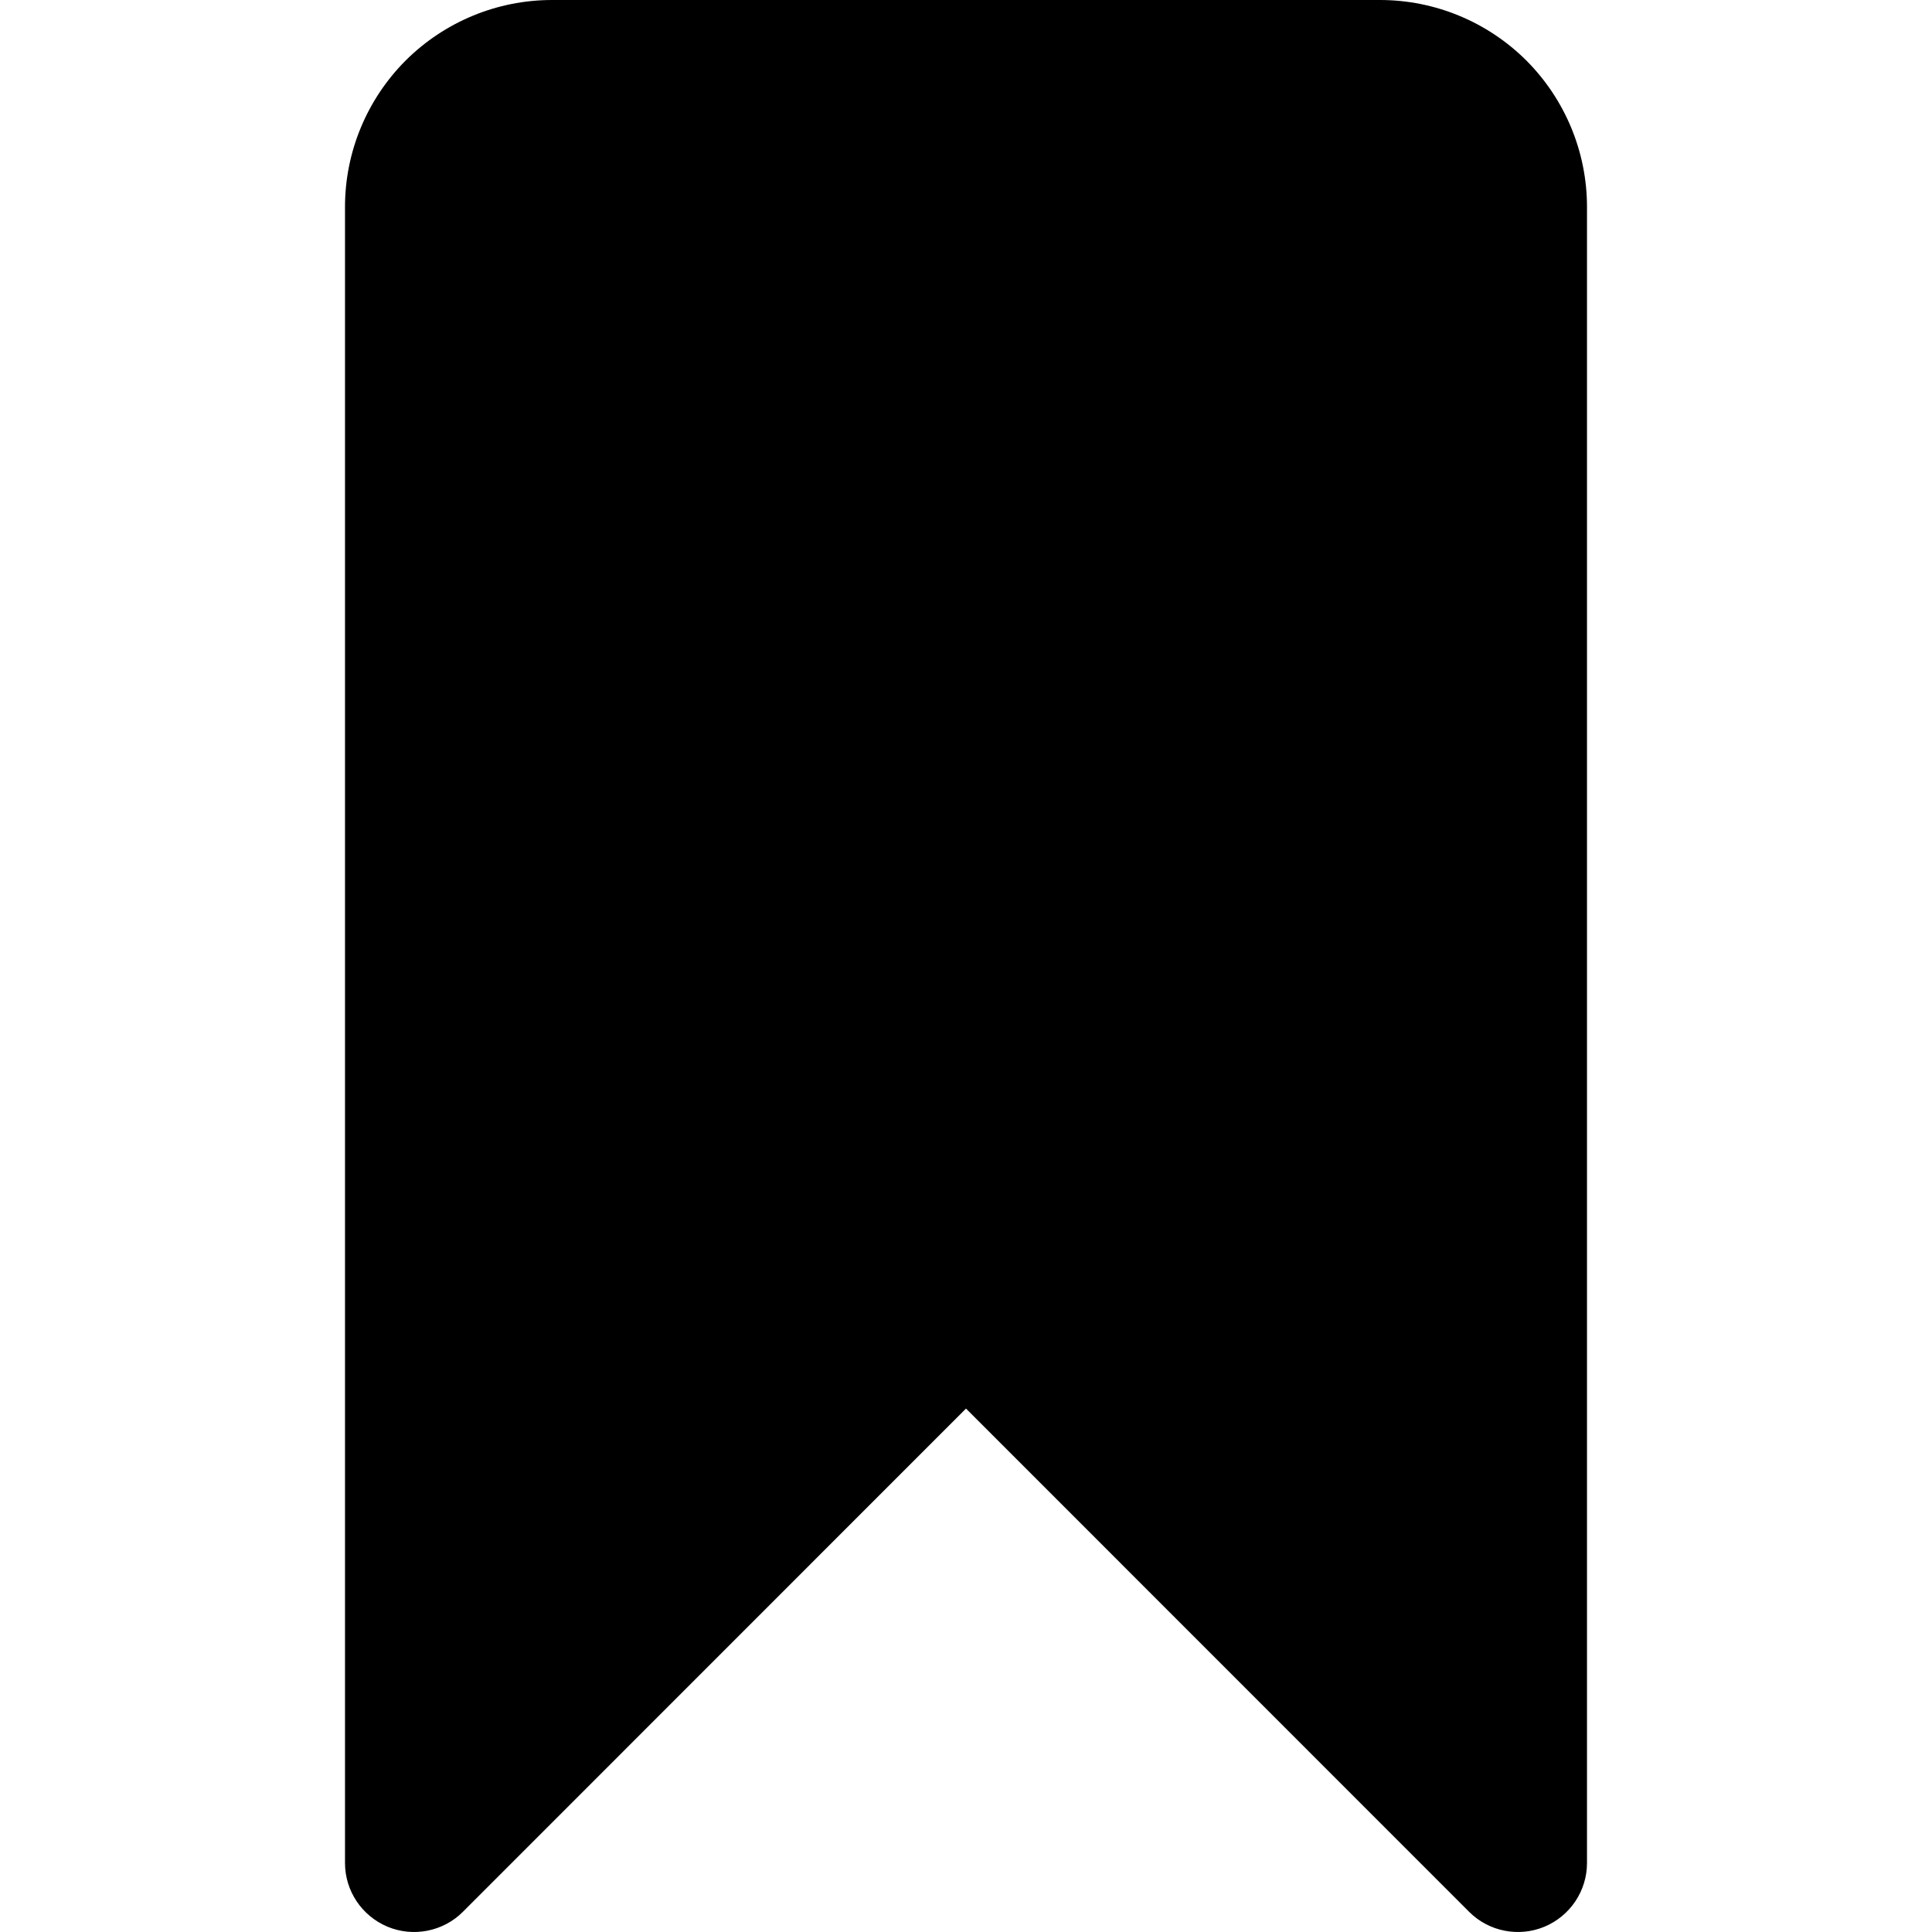
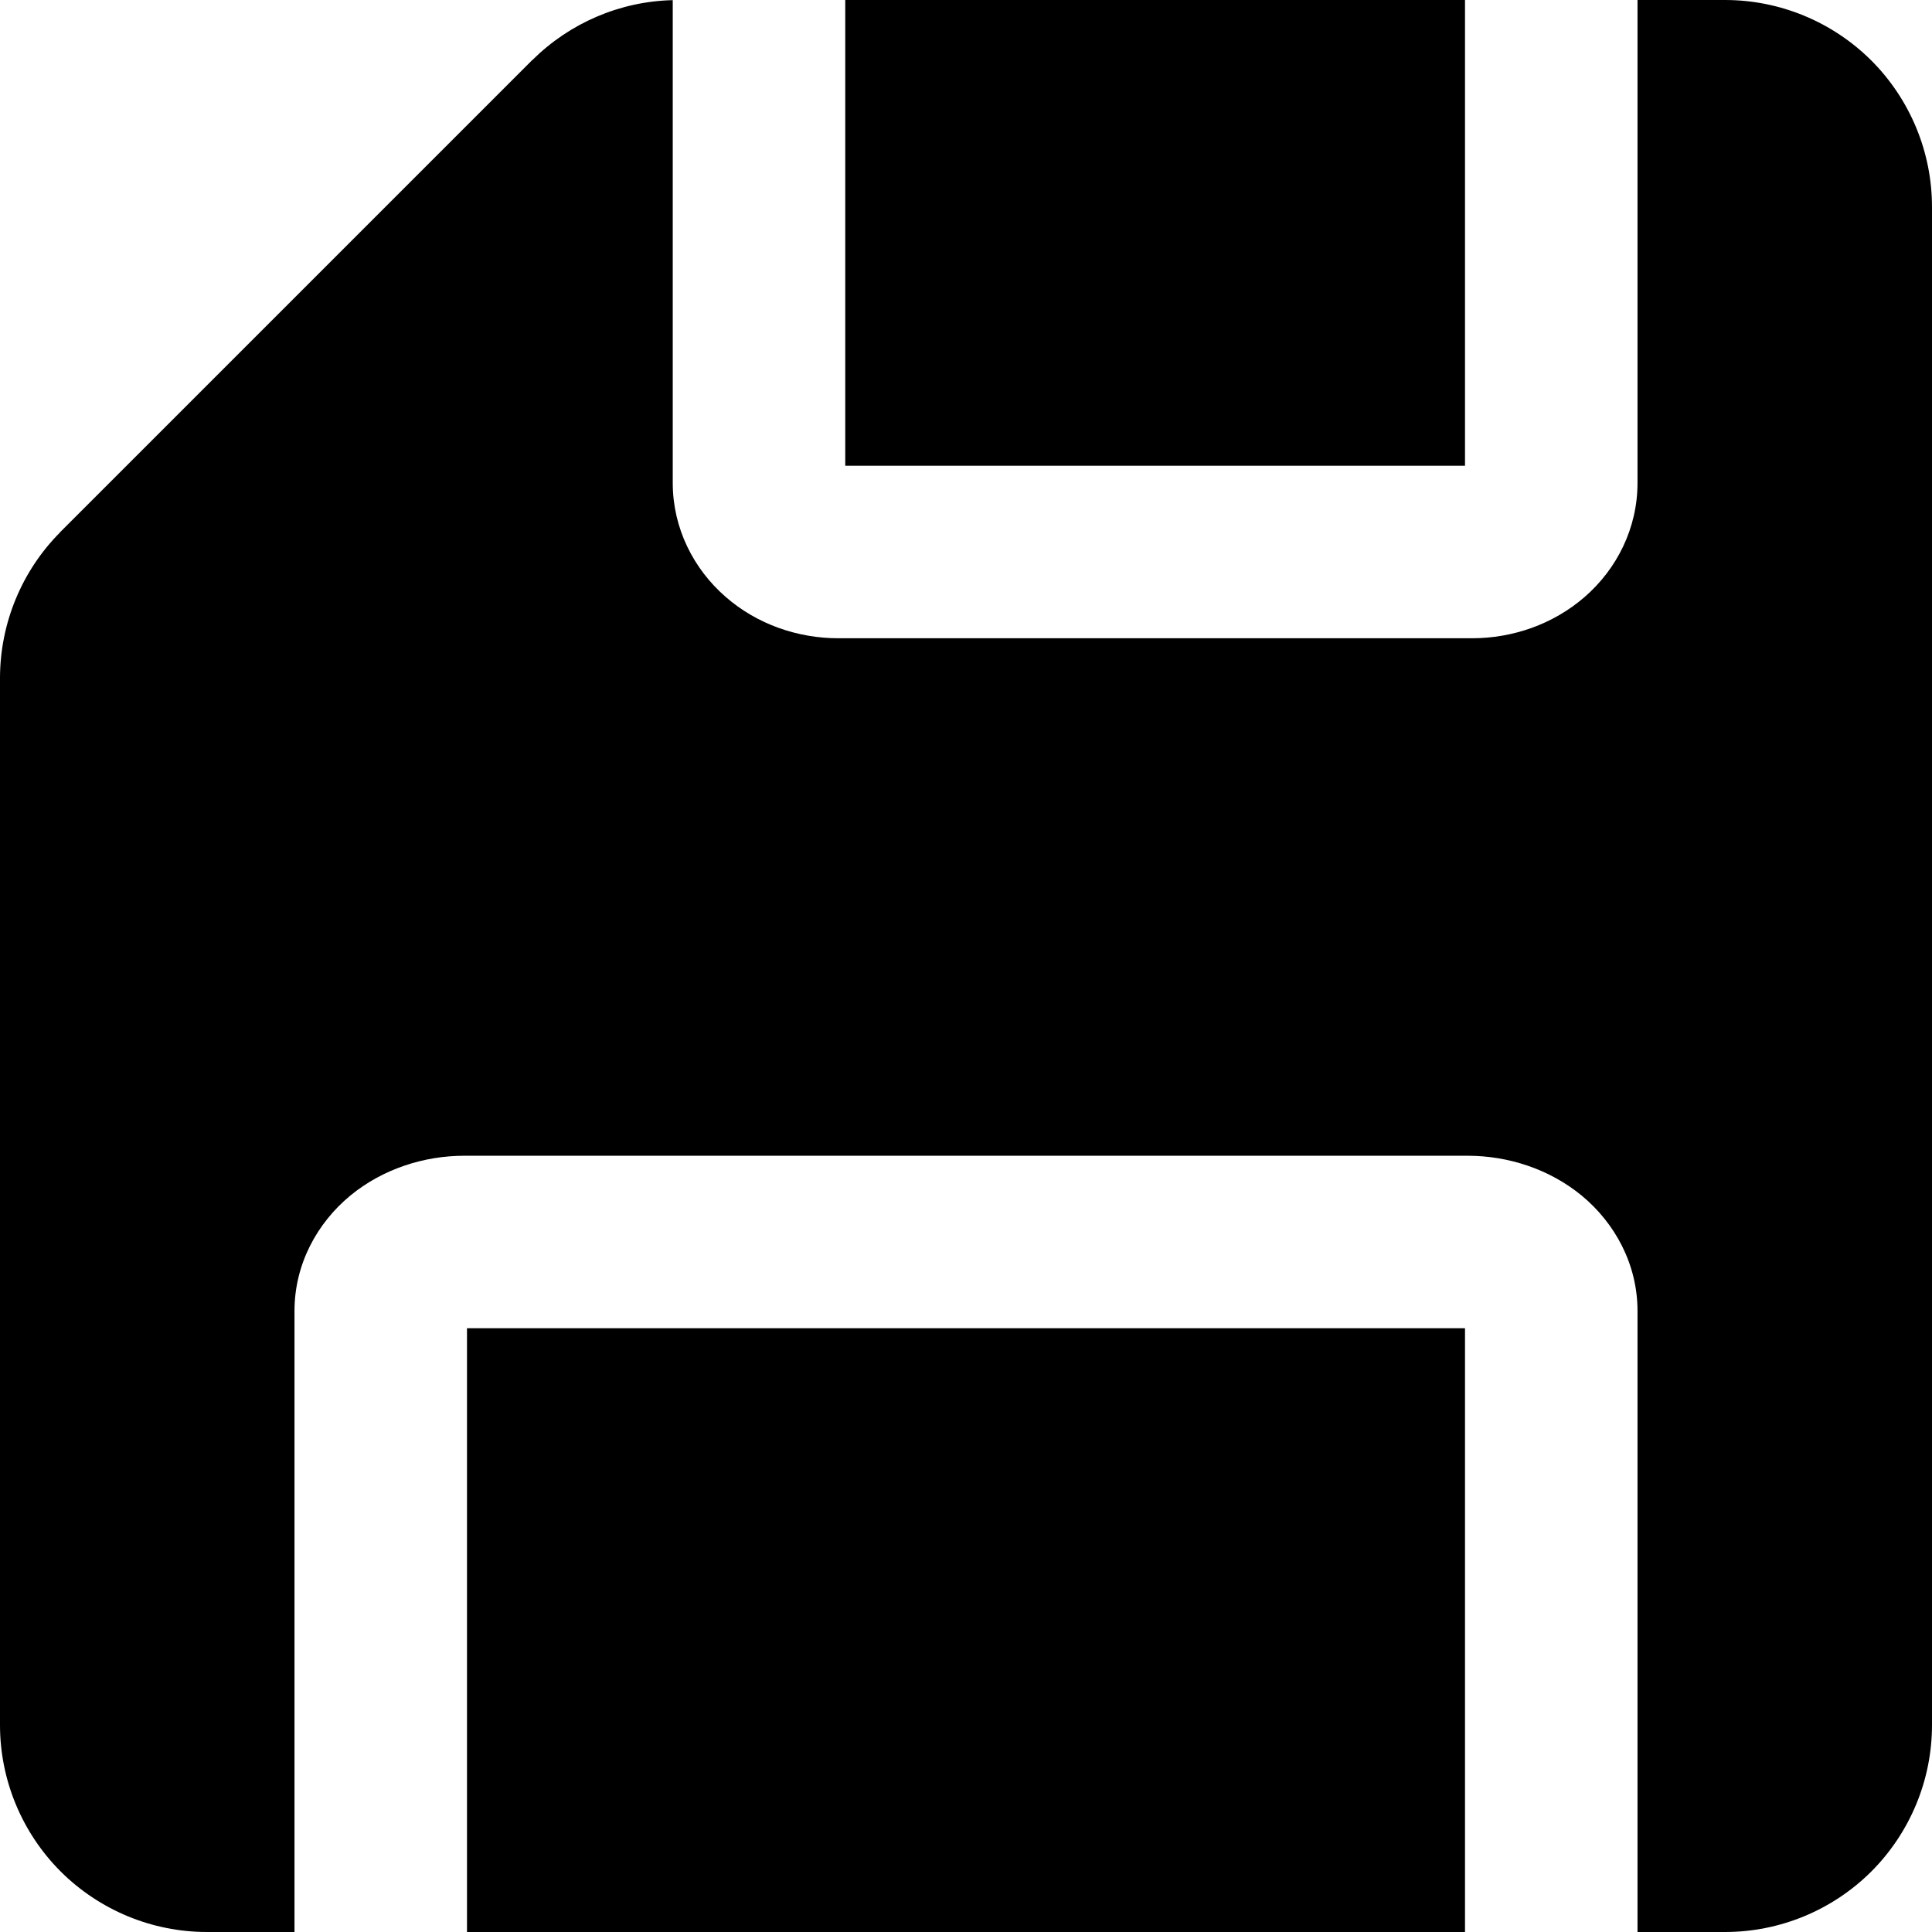
<svg xmlns="http://www.w3.org/2000/svg" fill="none" viewBox="0 0 14 14">
-   <path fill="#000000" d="M4 0C3.602 0 3.221 0.158 2.939 0.439C2.658 0.721 2.5 1.102 2.5 1.5V13.5C2.5 13.702 2.622 13.884 2.809 13.962C2.995 14.039 3.211 13.997 3.354 13.854L7 10.207L10.646 13.854C10.789 13.997 11.005 14.039 11.191 13.962C11.378 13.884 11.5 13.702 11.5 13.5V1.5C11.5 1.102 11.342 0.721 11.061 0.439C10.779 0.158 10.398 0 10 0H4Z" />
+   <path fill="#000000" fill-rule="evenodd" d="M4.875 0.001C4.493 0.01 4.129 0.166 3.858 0.435L3.856 0.436L0.436 3.856L0.436 3.856L0.435 3.858C0.158 4.137 0.002 4.514 4.44055e-06 4.908H0V4.91V12.5C0 12.898 0.158 13.279 0.439 13.561C0.721 13.842 1.102 14 1.5 14L2.134 14V9.5C2.134 9.159 2.299 8.862 2.538 8.664C2.774 8.47 3.073 8.375 3.365 8.375H10.635C10.927 8.375 11.226 8.47 11.462 8.664C11.701 8.862 11.866 9.159 11.866 9.5V14L12.5 14C12.898 14 13.279 13.842 13.561 13.561C13.842 13.279 14 12.898 14 12.5V1.5C14 1.102 13.842 0.721 13.561 0.439C13.279 0.158 12.898 4.41074e-06 12.5 4.41074e-06L11.866 0V3.5C11.866 3.828 11.716 4.123 11.484 4.325C11.254 4.525 10.96 4.625 10.667 4.625H6.074C5.782 4.625 5.487 4.525 5.258 4.325C5.026 4.123 4.875 3.828 4.875 3.5V0.001ZM10.616 0H6.125V3.375H10.616V0ZM10.616 14H3.384V9.625H10.616V14Z" clip-rule="evenodd" />
</svg>
